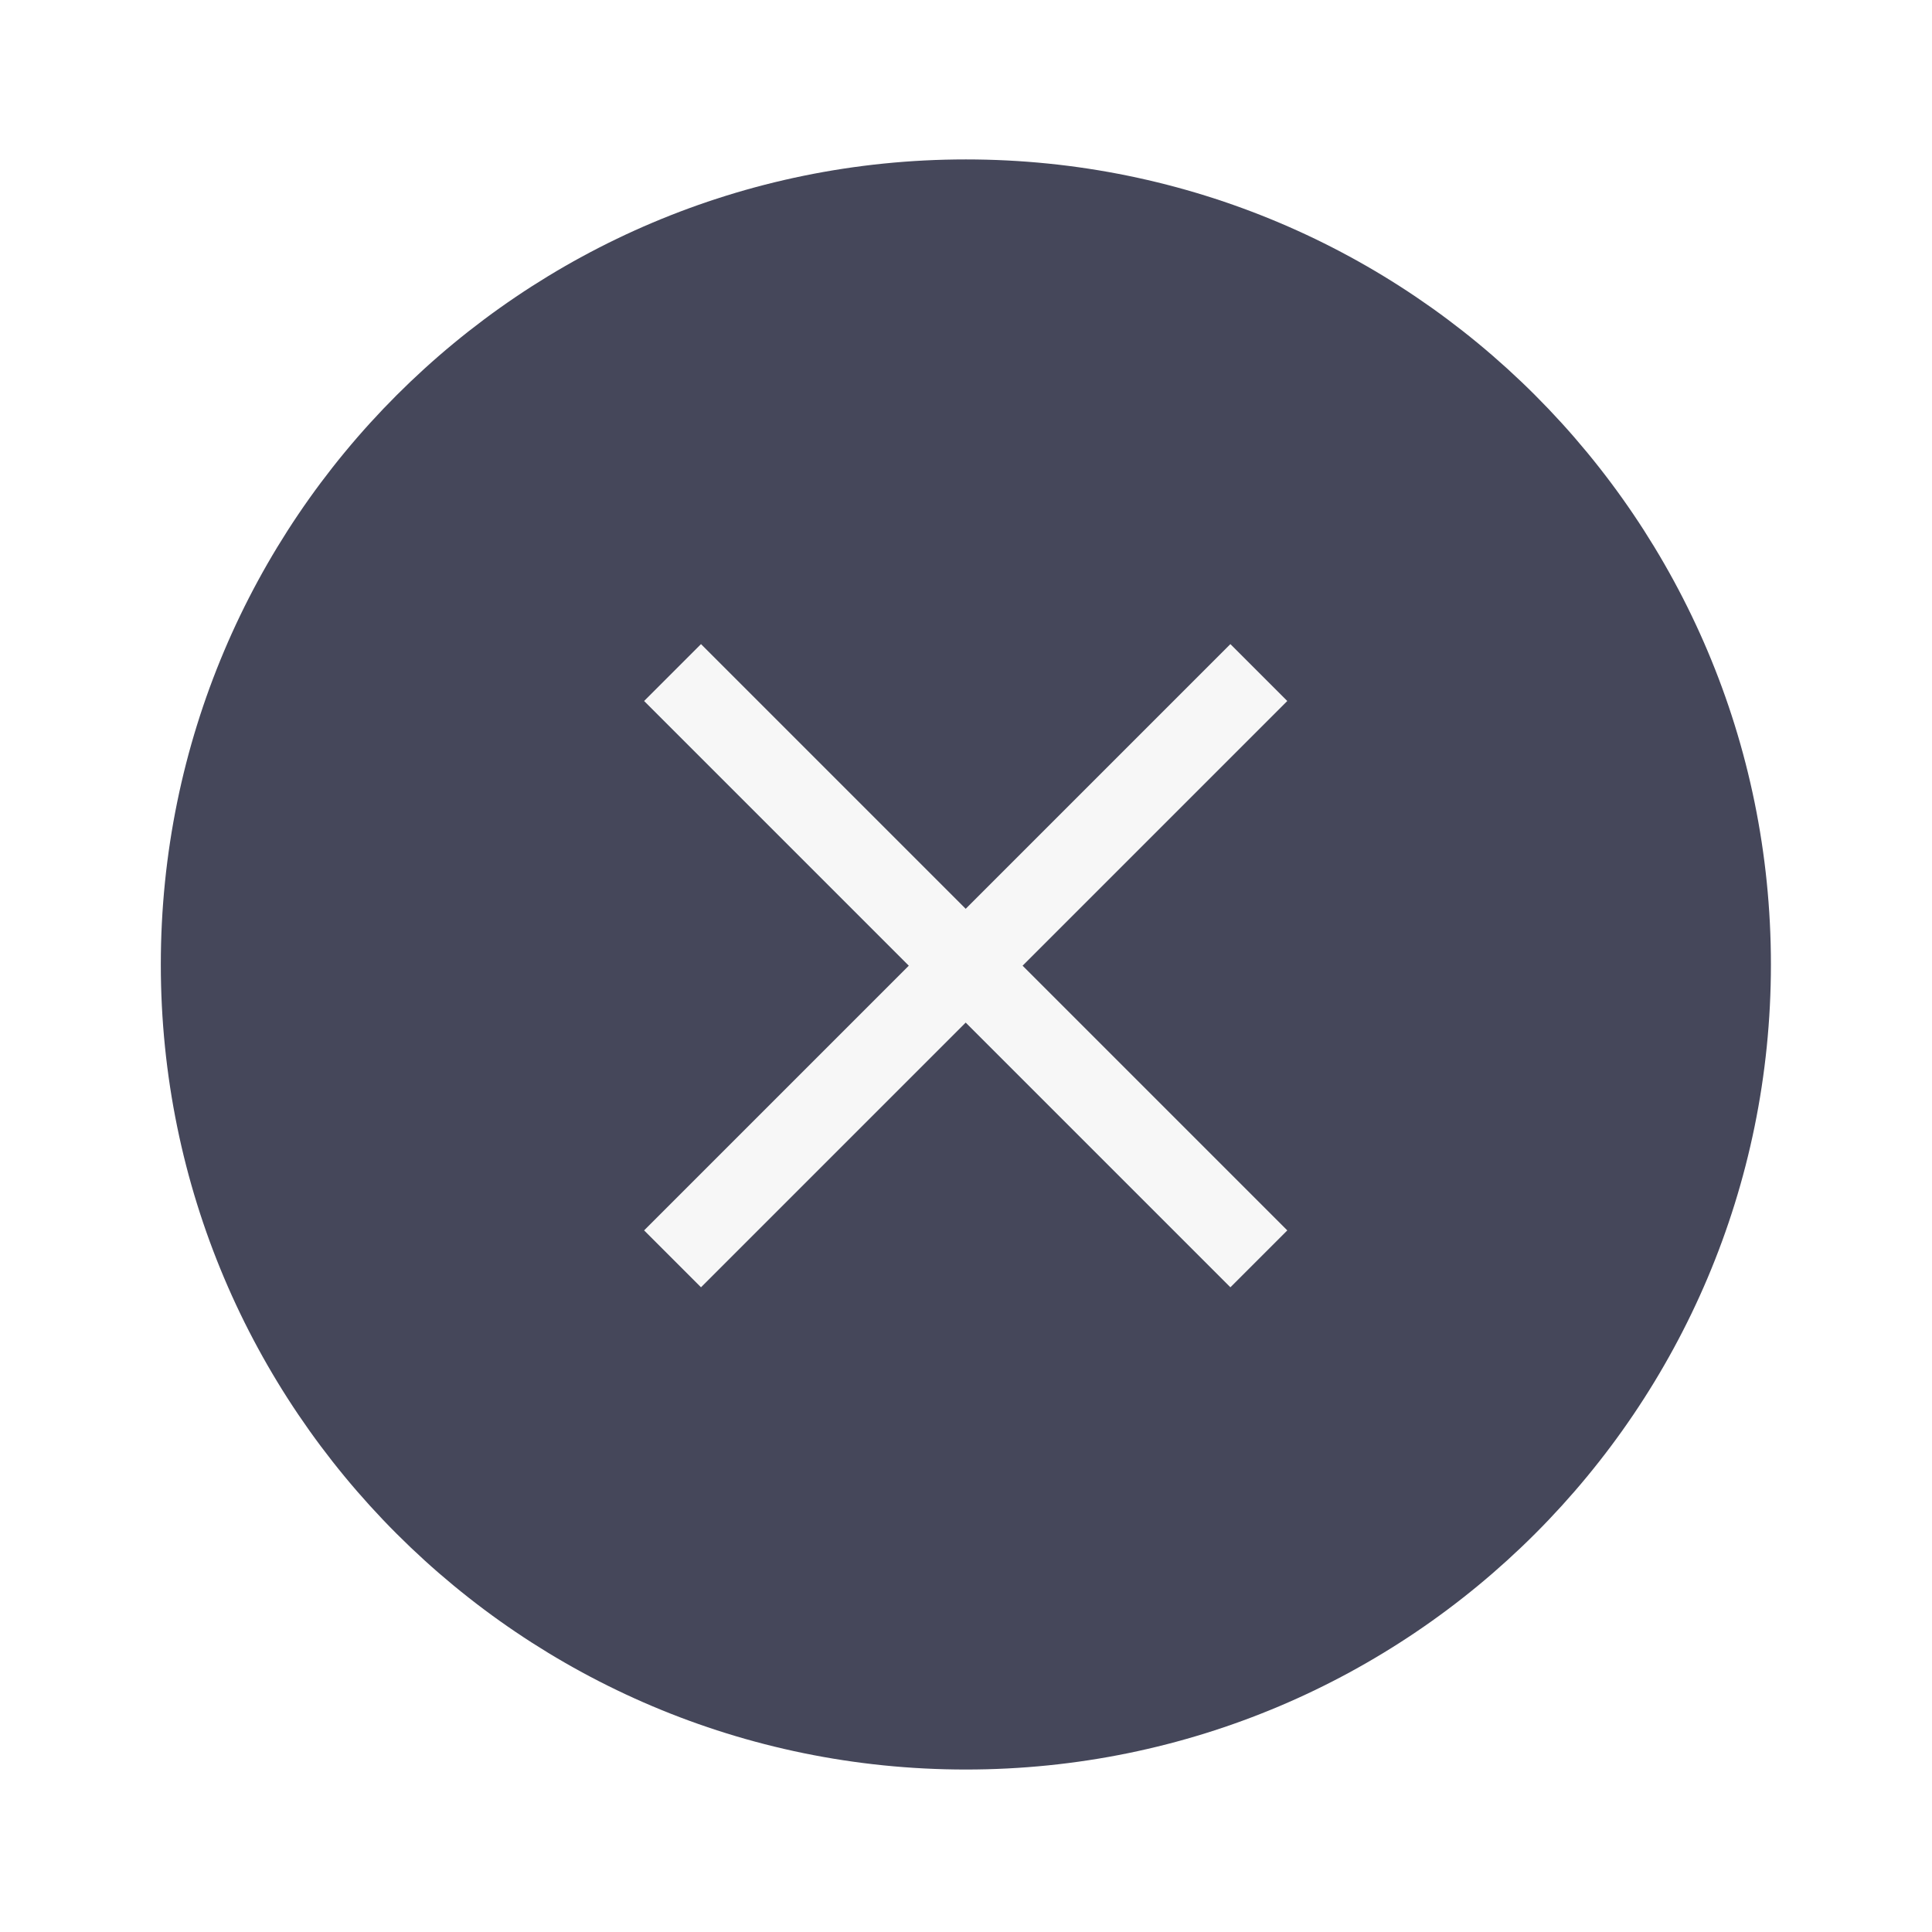
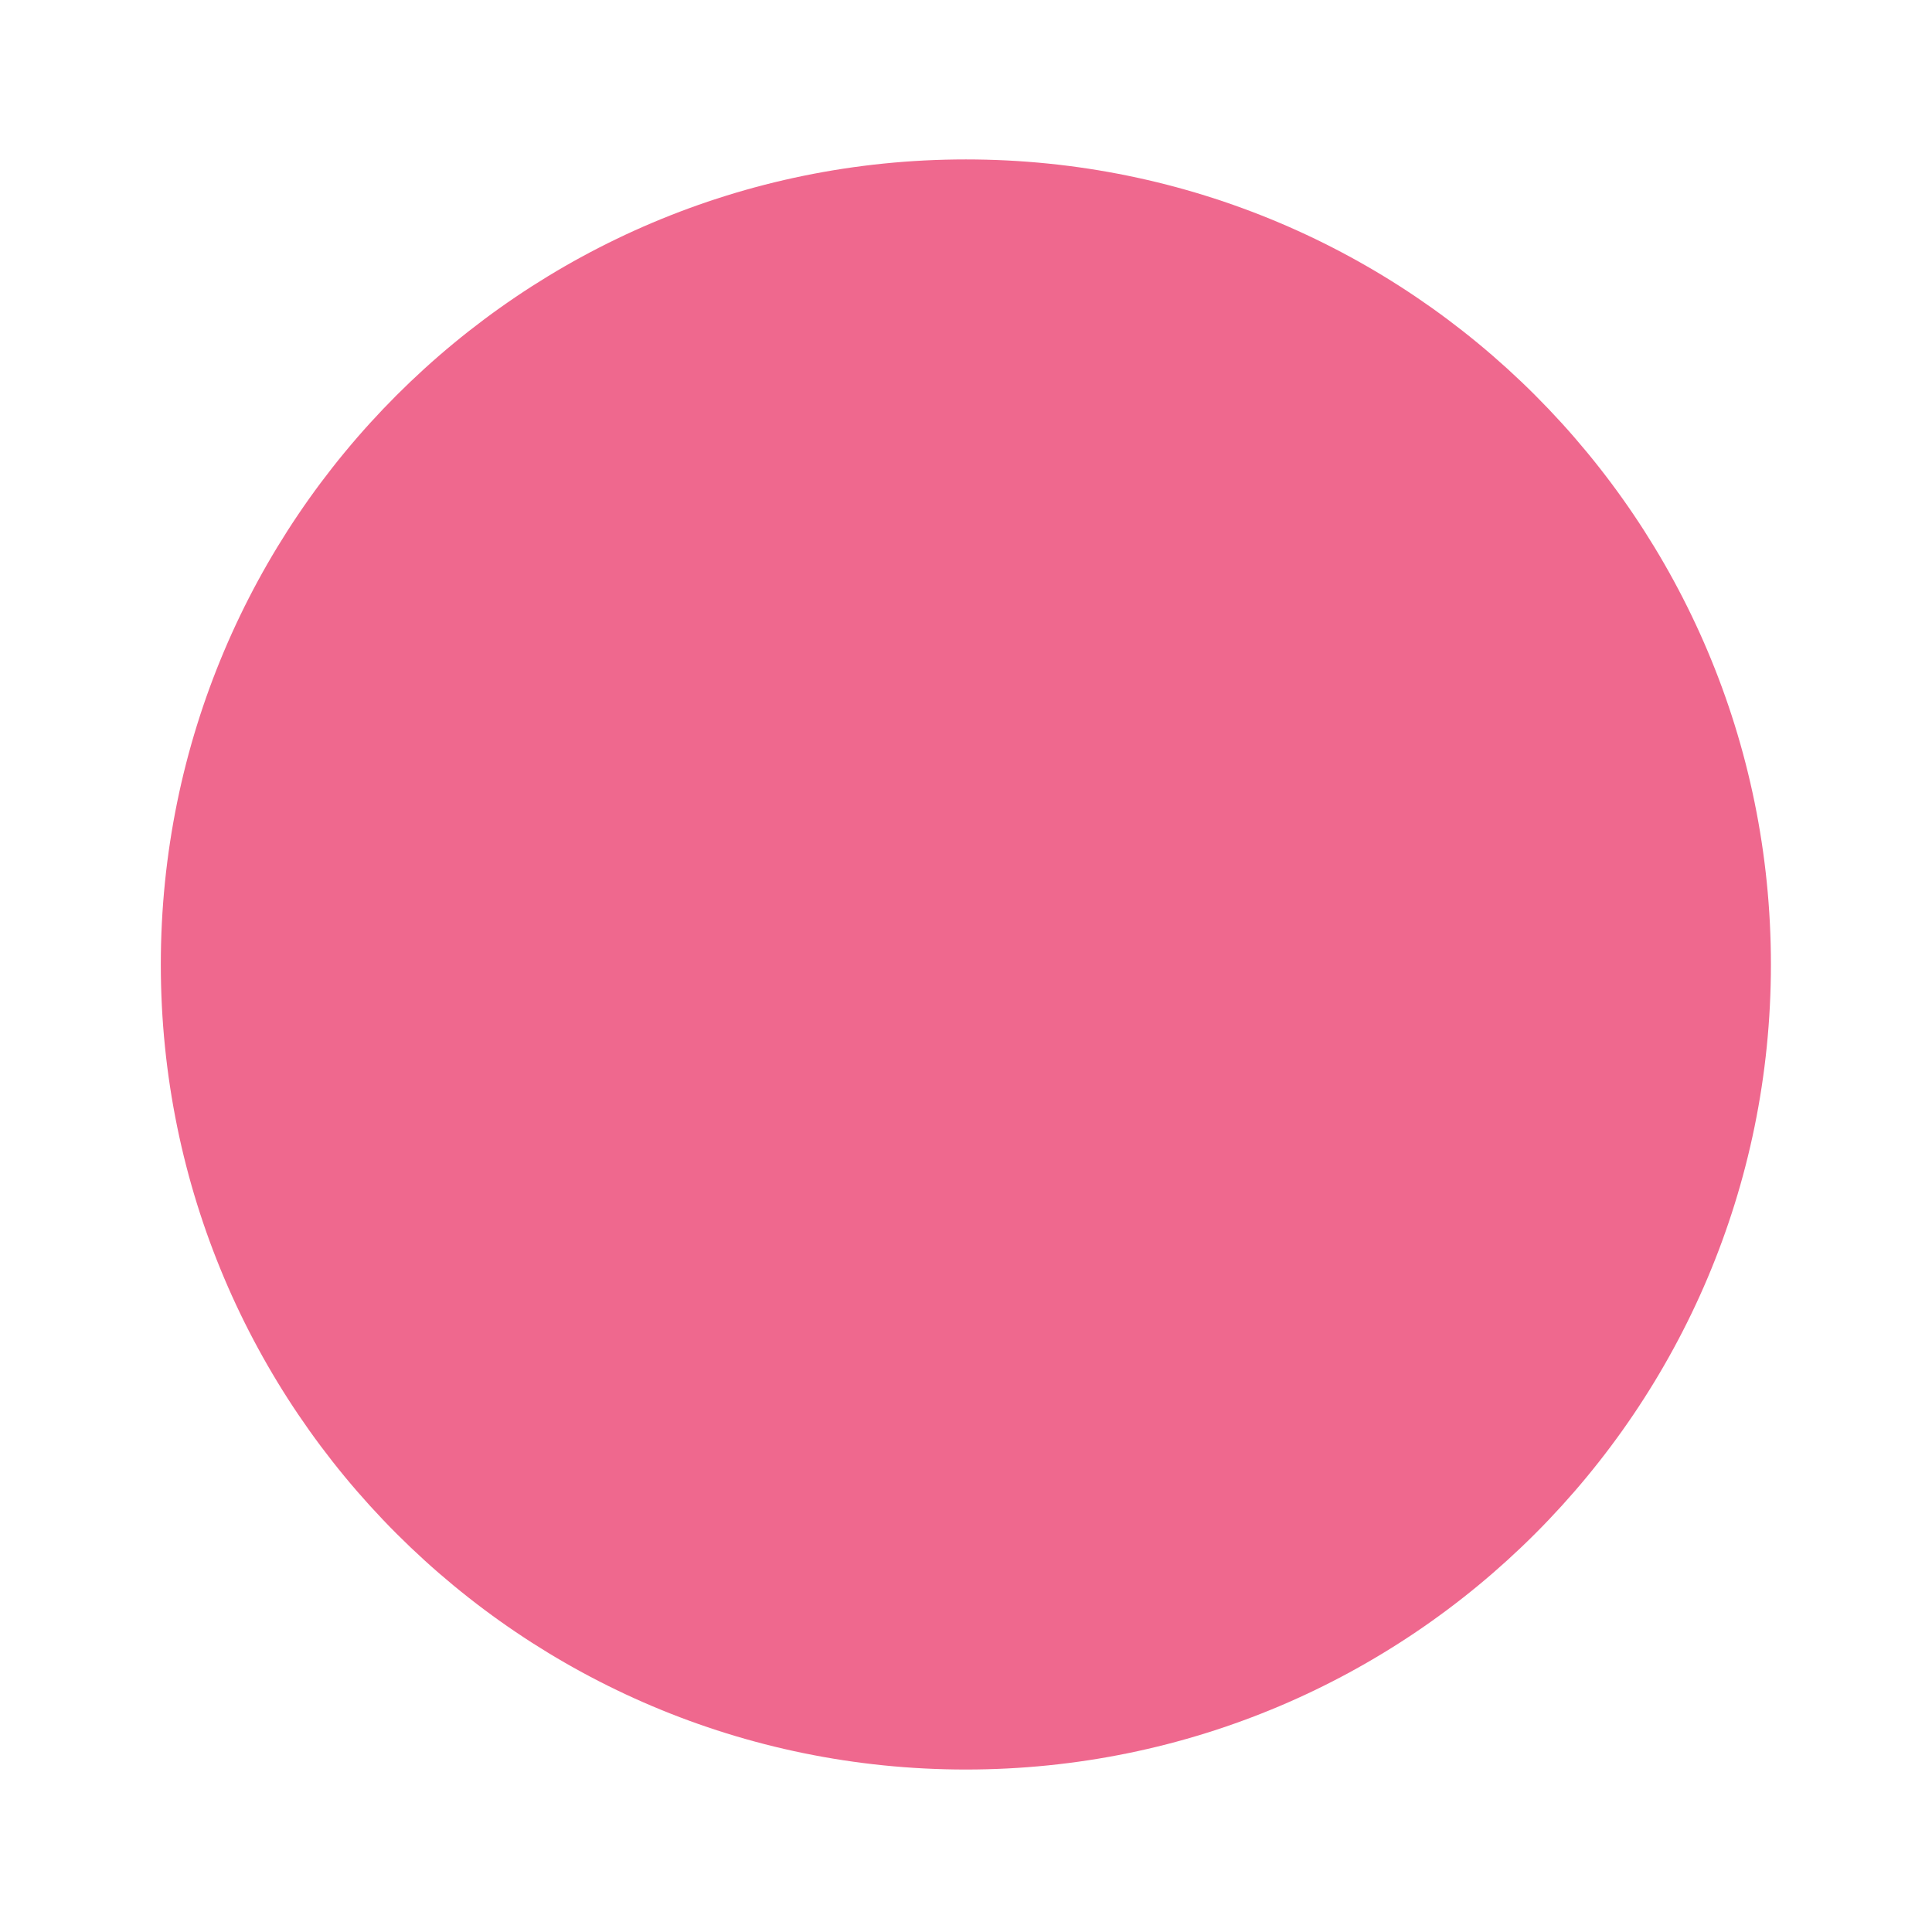
<svg xmlns="http://www.w3.org/2000/svg" width="24" height="24" version="1.1" viewBox="0 0 6.35 6.35">
  <g transform="translate(.26456 -290.92)">
-     <path d="m5.556 294.09a2.646 2.646 0 0 1-2.646 2.646 2.646 2.646 0 0 1-2.646-2.646 2.646 2.646 0 0 1 2.646-2.646 2.646 2.646 0 0 1 2.646 2.646z" fill="#45475a" stroke-width=".661" />
+     <path d="m5.556 294.09a2.646 2.646 0 0 1-2.646 2.646 2.646 2.646 0 0 1-2.646-2.646 2.646 2.646 0 0 1 2.646-2.646 2.646 2.646 0 0 1 2.646 2.646z" fill="#ef688e" stroke-width=".661" />
  </g>
-   <path d="m2.304 2.117-0.187 0.187 0.87 0.87-0.87 0.87 0.187 0.187 0.87-0.87 0.87 0.87 0.187-0.187-0.87-0.87 0.87-0.87-0.187-0.187-0.87 0.87z" fill="#f7f7f7" stroke-width=".3" />
</svg>
